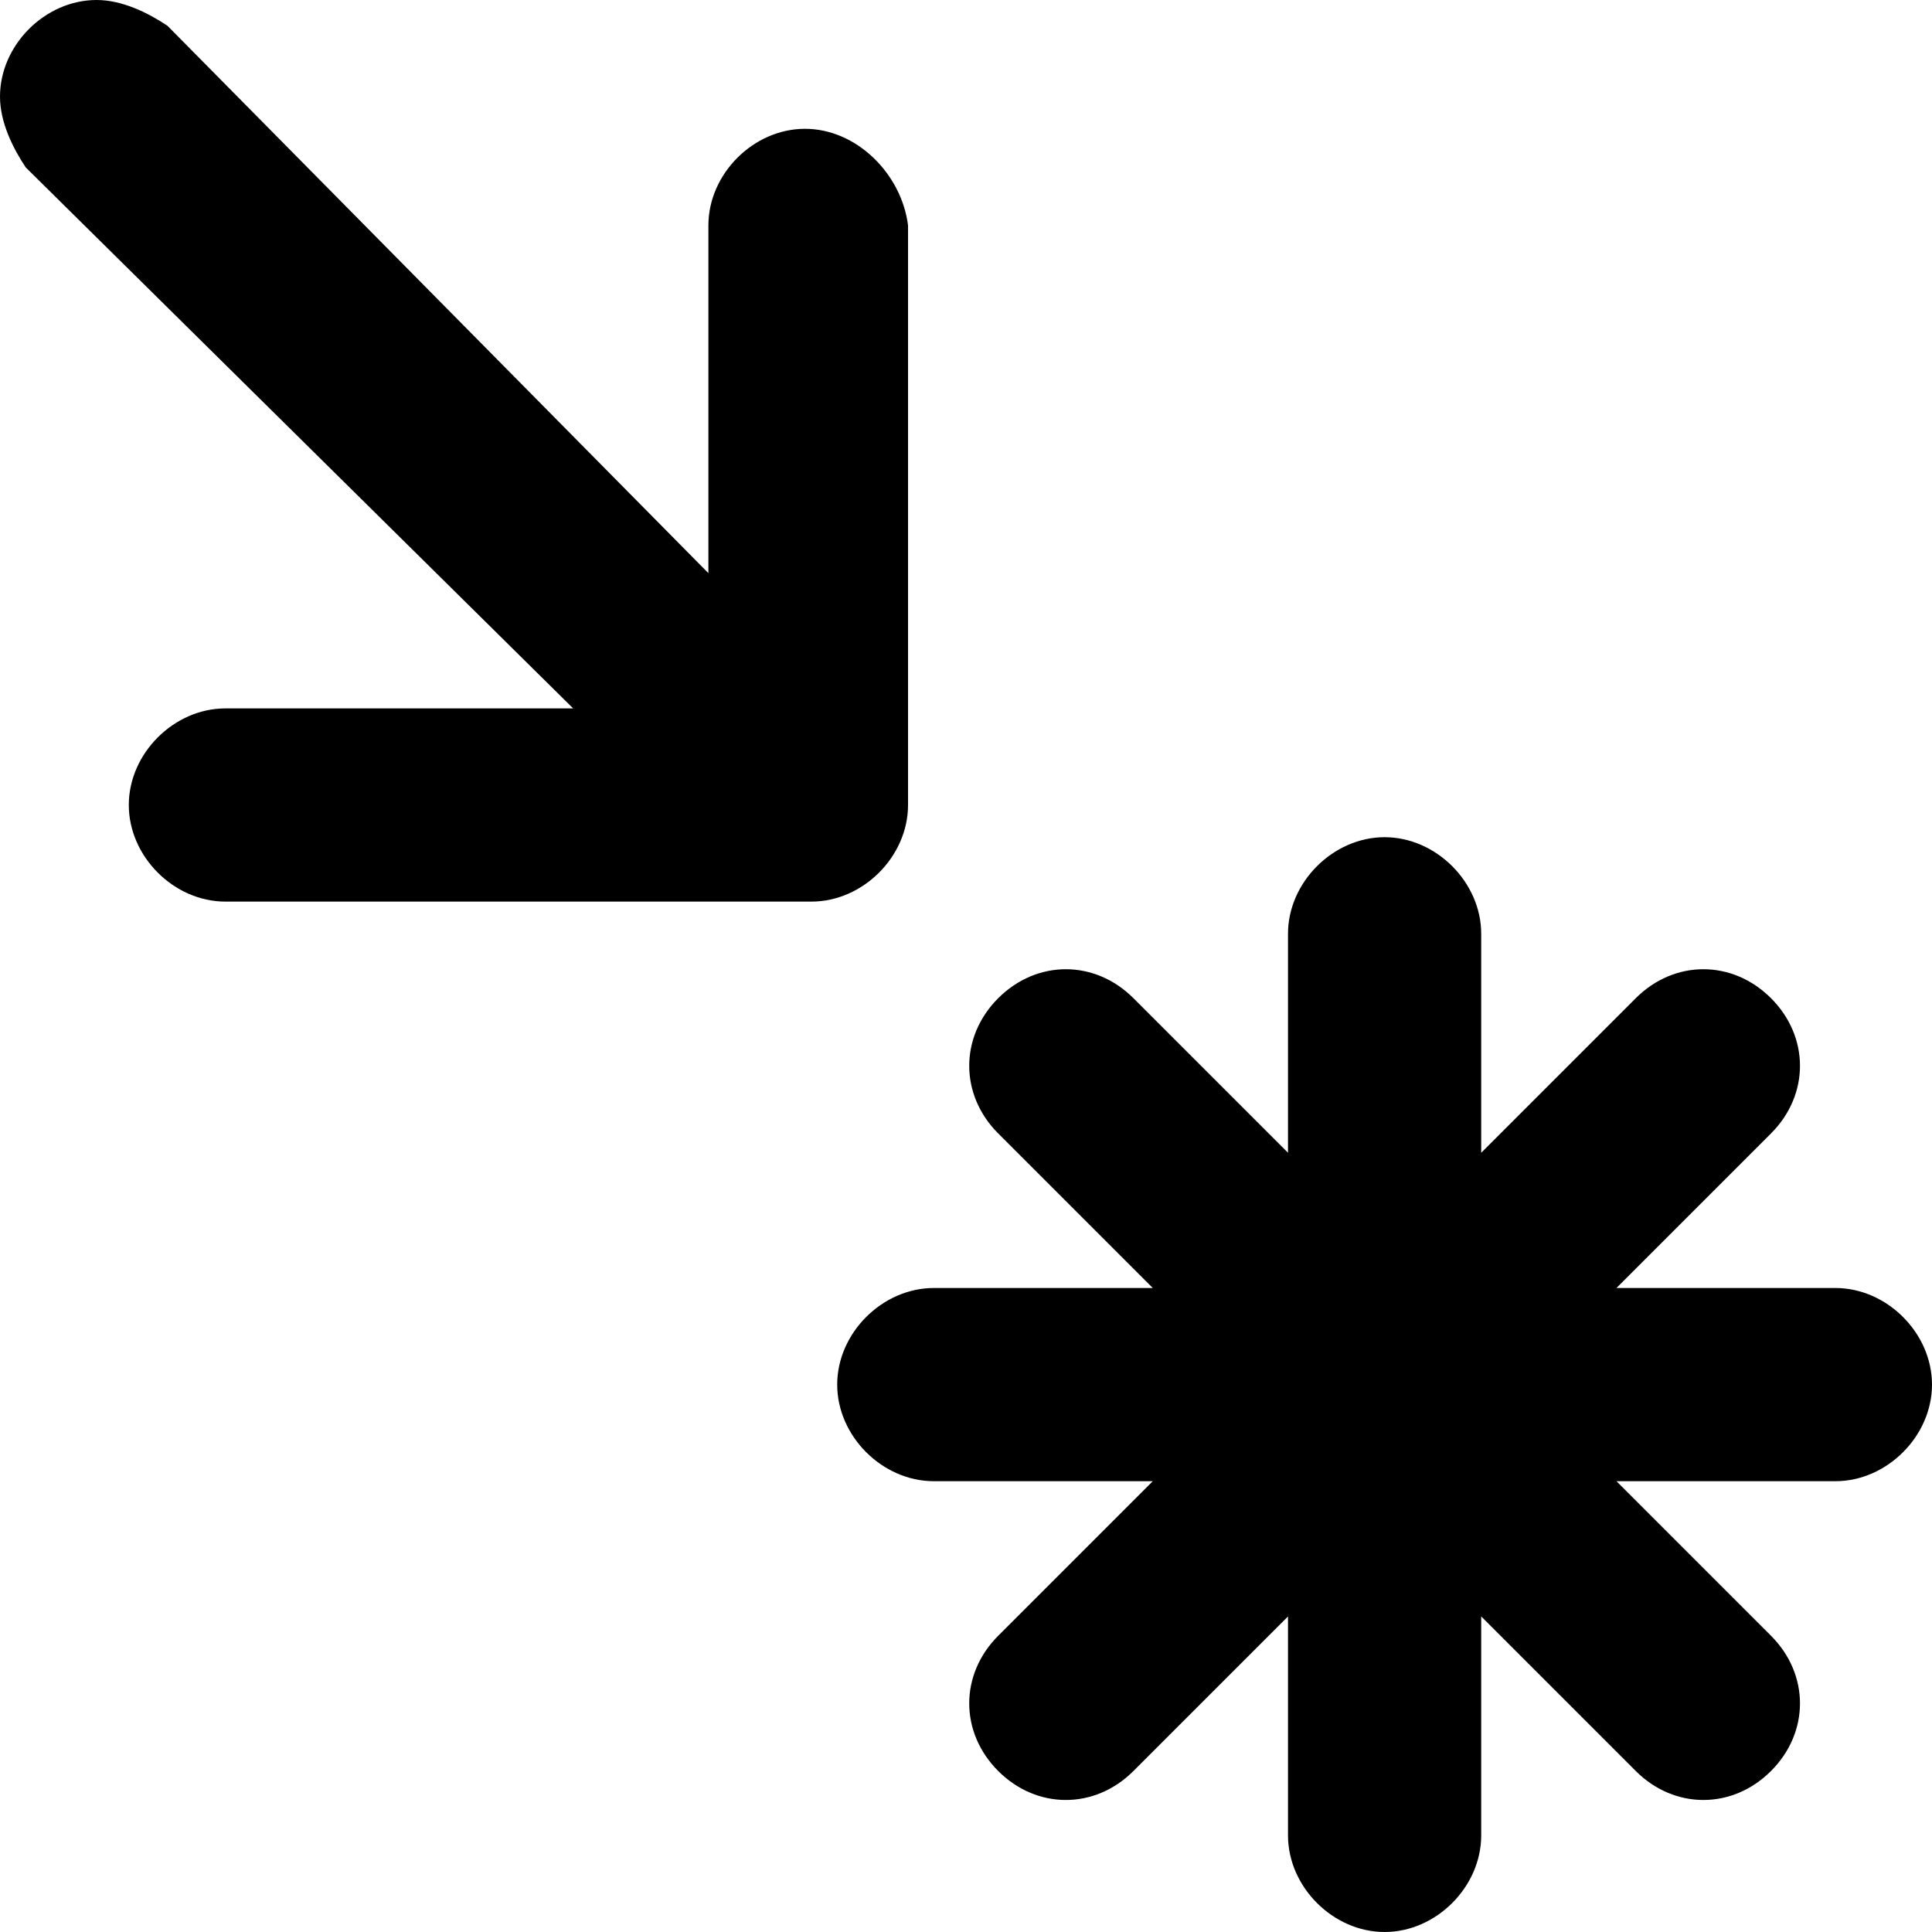
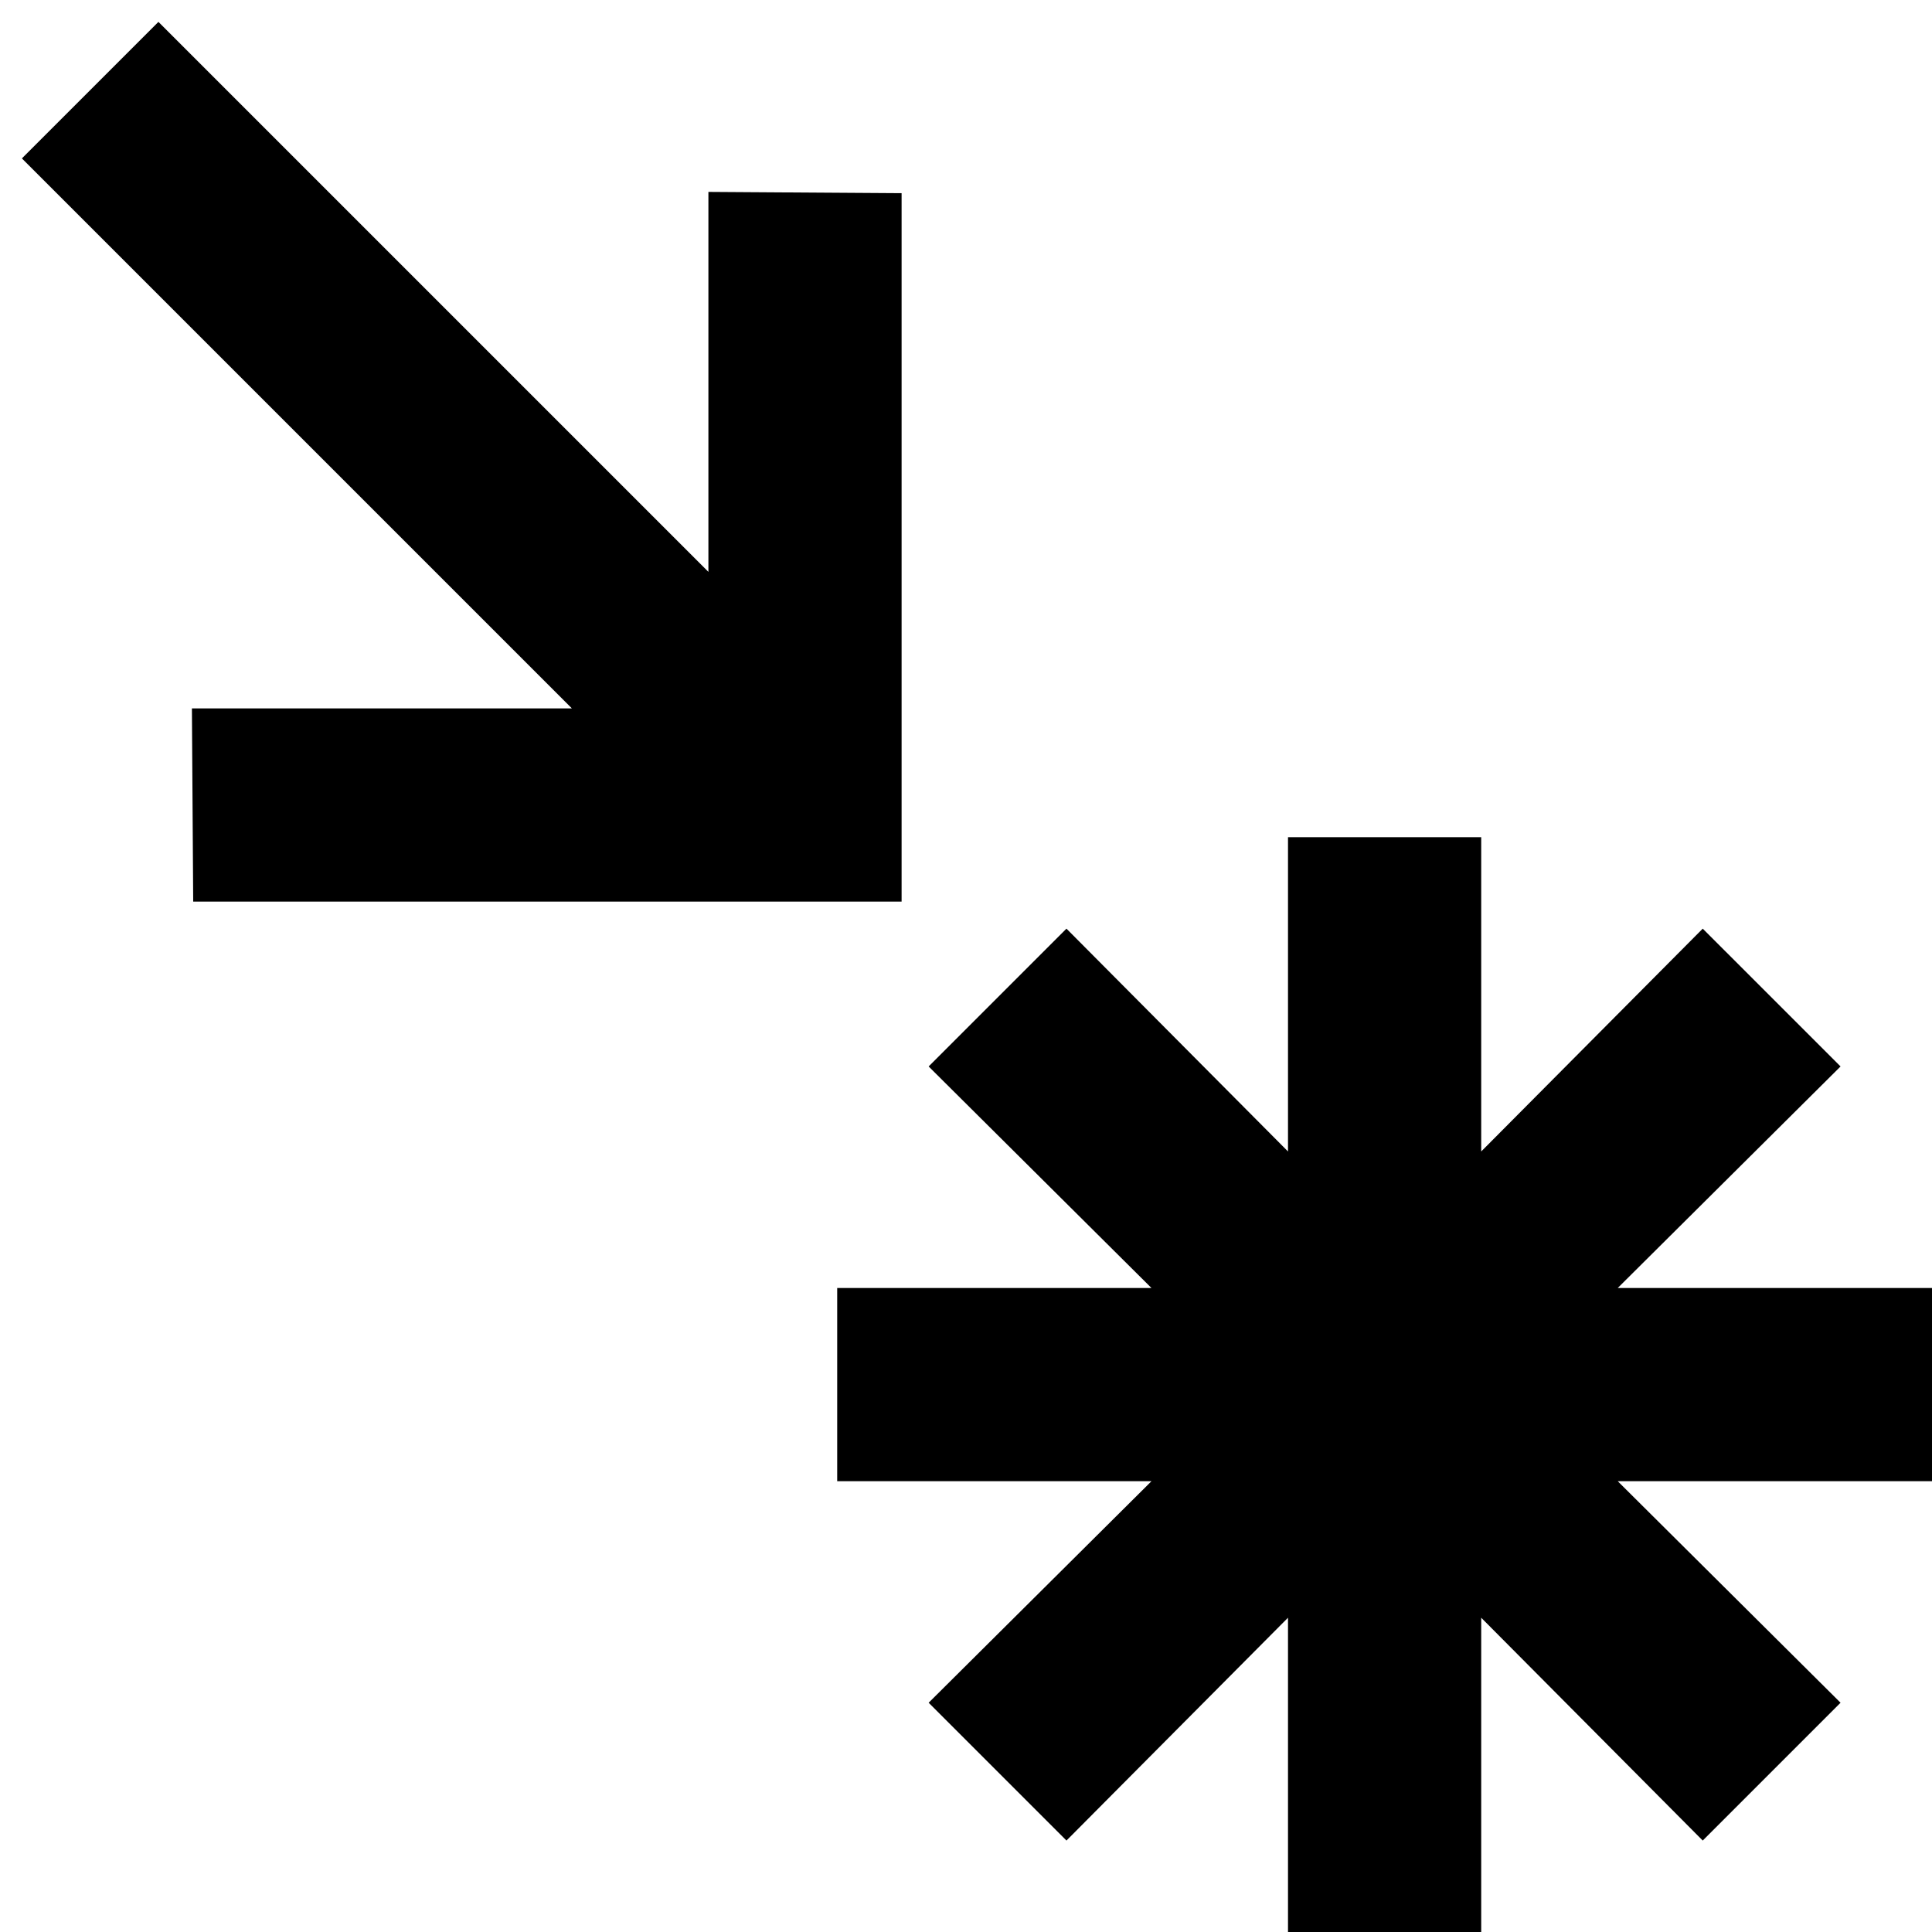
<svg xmlns="http://www.w3.org/2000/svg" viewBox="0 0 15 15">
-   <path d="M14.25 10L12.55 10L13.75 8.8C14.05 8.5 14.05 8.05 13.75 7.75C13.45 7.45 13 7.45 12.7 7.75L11.5 8.95L11.5 7.25C11.5 6.85 11.15 6.5 10.75 6.5C10.35 6.5 10 6.85 10 7.25L10 8.95L8.8 7.75C8.5 7.45 8.05 7.45 7.75 7.75C7.45 8.05 7.45 8.5 7.75 8.8L8.95 10L7.25 10C6.85 10 6.5 10.35 6.5 10.75C6.5 11.15 6.85 11.5 7.25 11.5L8.95 11.5L7.75 12.7C7.45 13 7.45 13.45 7.75 13.75C8.05 14.05 8.5 14.05 8.8 13.75L10 12.55L10 14.25C10 14.65 10.35 15 10.75 15C11.15 15 11.5 14.65 11.5 14.25L11.5 12.55L12.7 13.75C13 14.05 13.45 14.05 13.75 13.75C14.05 13.45 14.05 13 13.75 12.7L12.55 11.5L14.25 11.5C14.65 11.5 15 11.15 15 10.75C15 10.35 14.65 10 14.25 10ZM6.25 1C5.85 1 5.5 1.35 5.5 1.75L5.5 4.45L1.3 0.2L1.3 0.2C1.15 0.1 0.95 0 0.75 0C0.35 0 0 0.35 0 0.75C0 0.95 0.1 1.15 0.2 1.3L0.2 1.3L4.45 5.5L1.75 5.5C1.35 5.5 1 5.85 1 6.25C1 6.65 1.35 7 1.75 7L5.95 7L6.2 7L6.3 7C6.7 7 7.05 6.65 7.05 6.25L7.05 6.15L7.05 5.9L7.05 1.75C7 1.35 6.65 1 6.25 1Z" />
+   <path d="M11.5 6.5L11.5 8.94L13.22 7.21L14.29 8.28L12.56 10L15 10L15 11.5L12.56 11.5L14.29 13.22L13.22 14.29L11.5 12.56L11.5 15L10 15L10 12.56L8.28 14.29L7.21 13.22L8.94 11.5L6.5 11.5L6.5 10L8.94 10L7.21 8.28L8.28 7.21L10 8.94L10 6.5zM1.5 7L1.49 5.5L4.44 5.5L0.17 1.23L1.23 0.17L5.5 4.44L5.5 1.49L7 1.5L7 7z" />
</svg>
